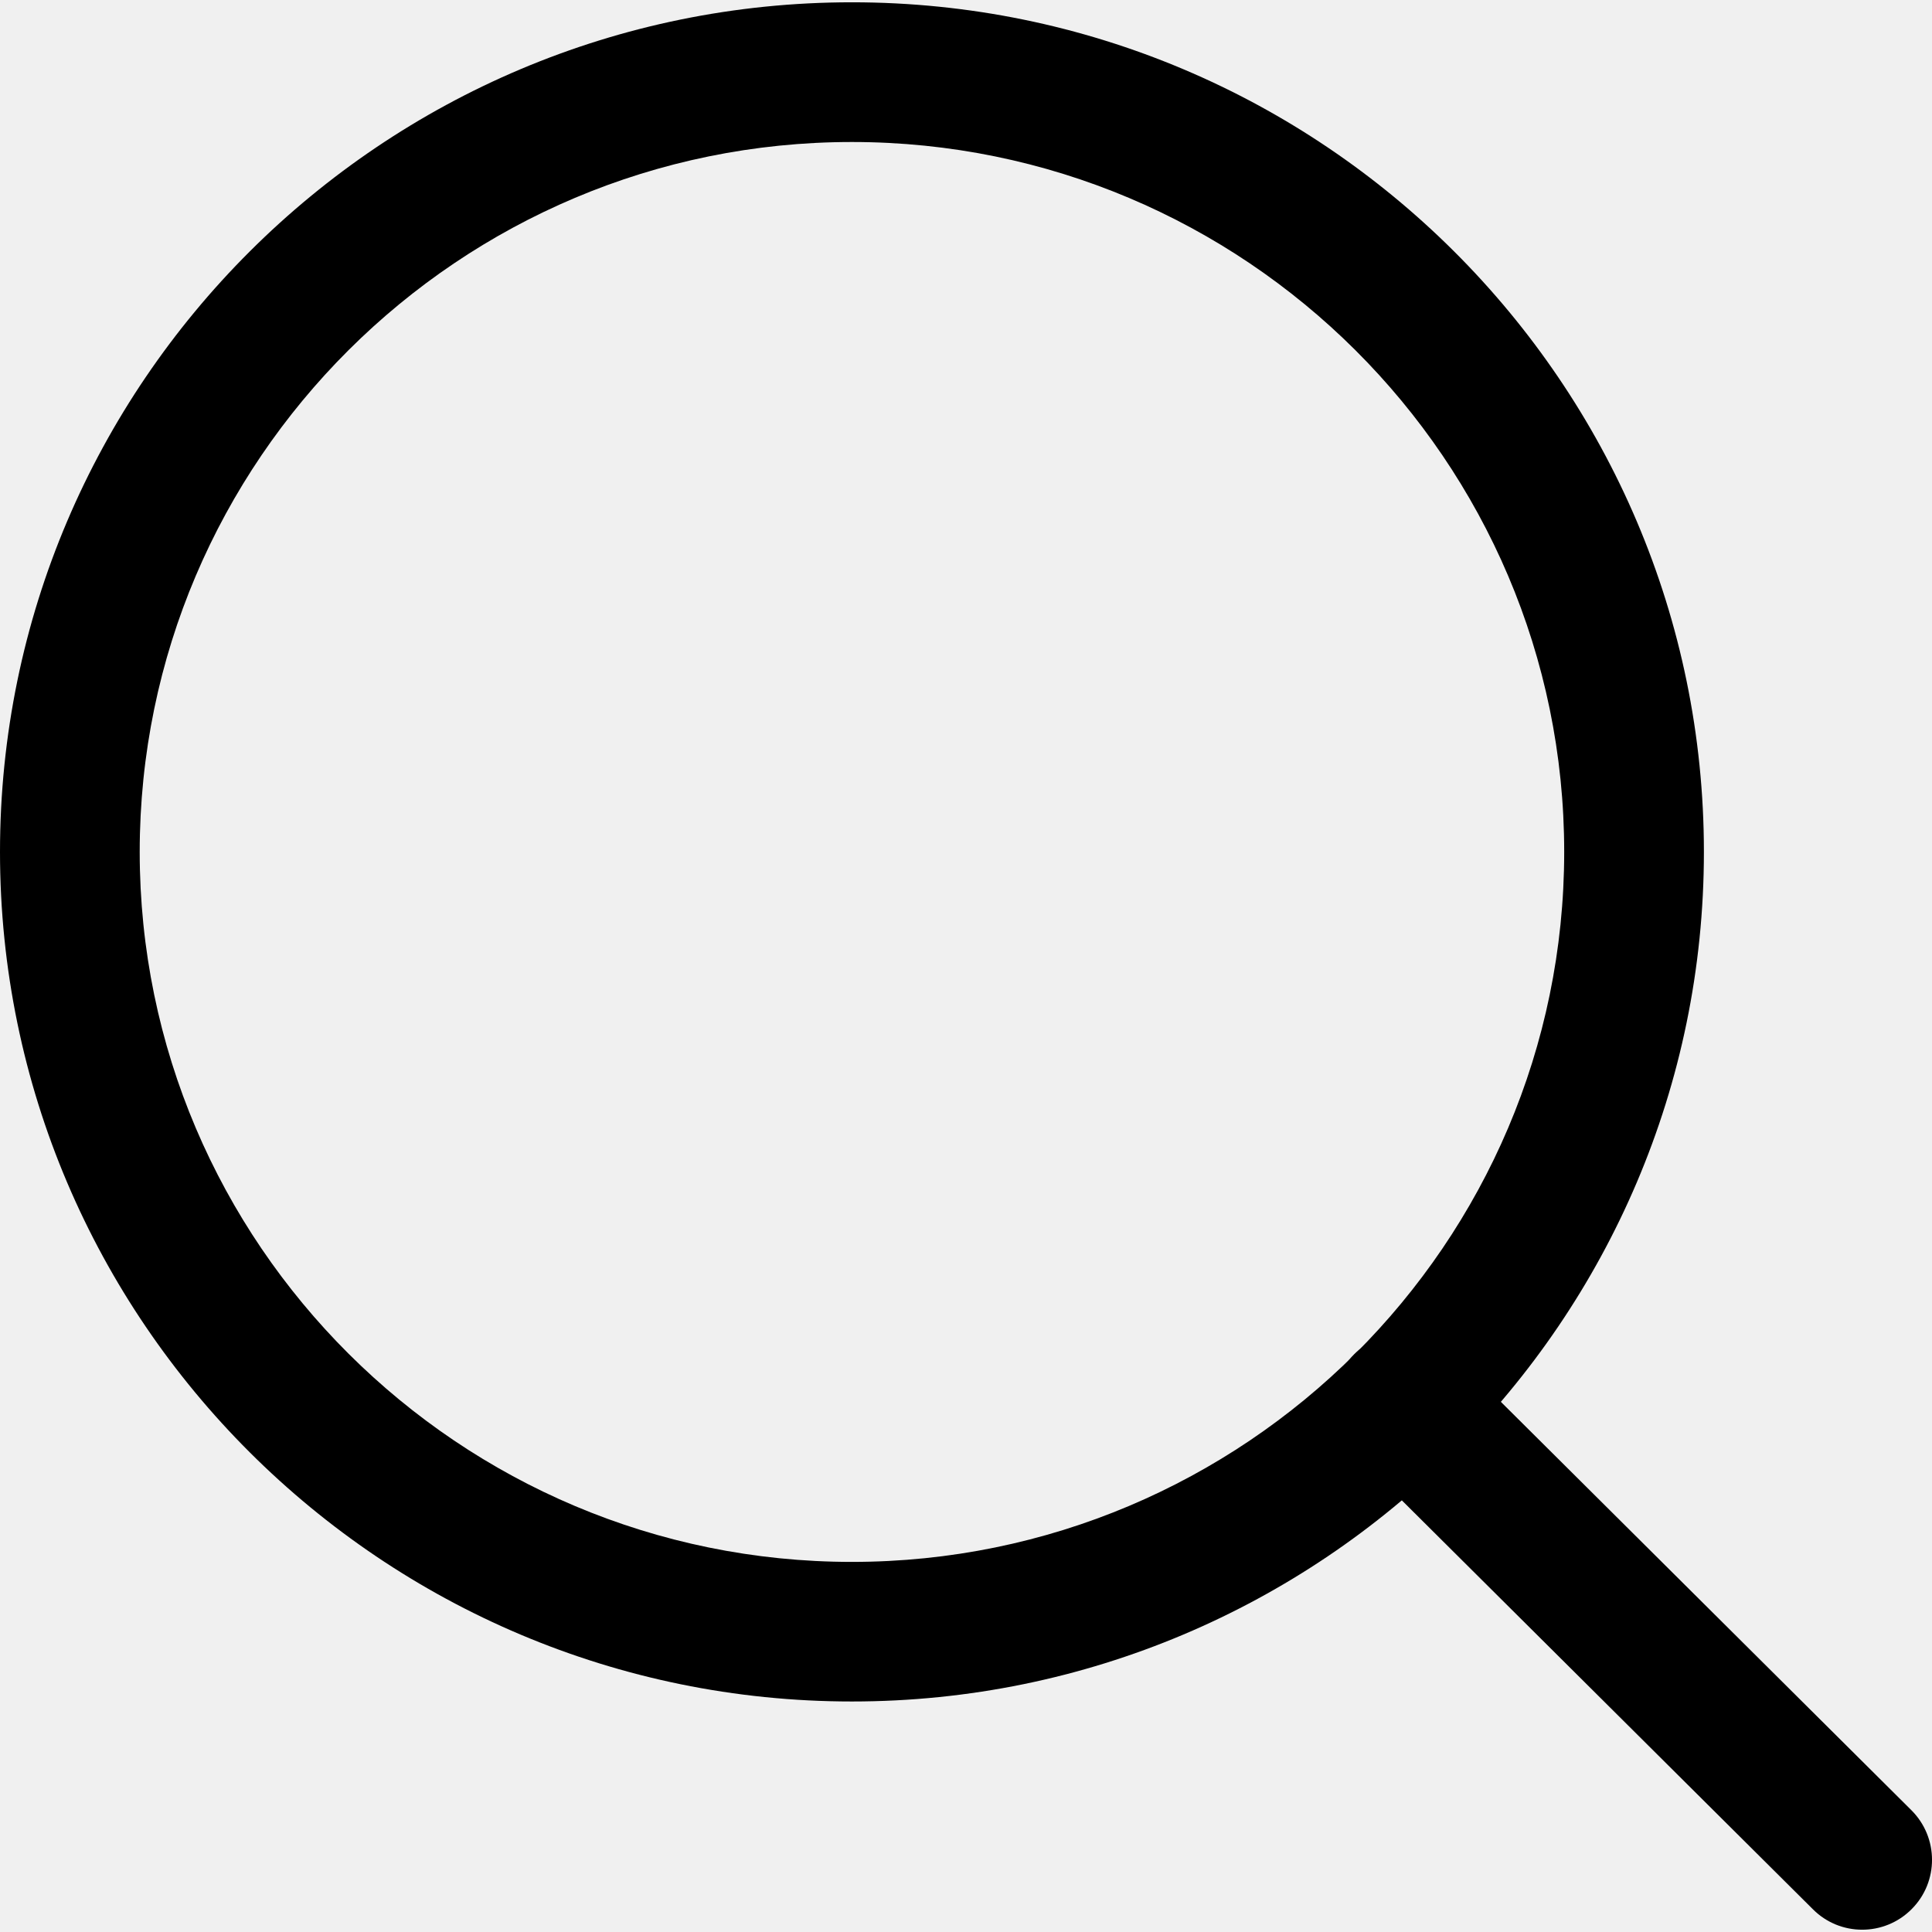
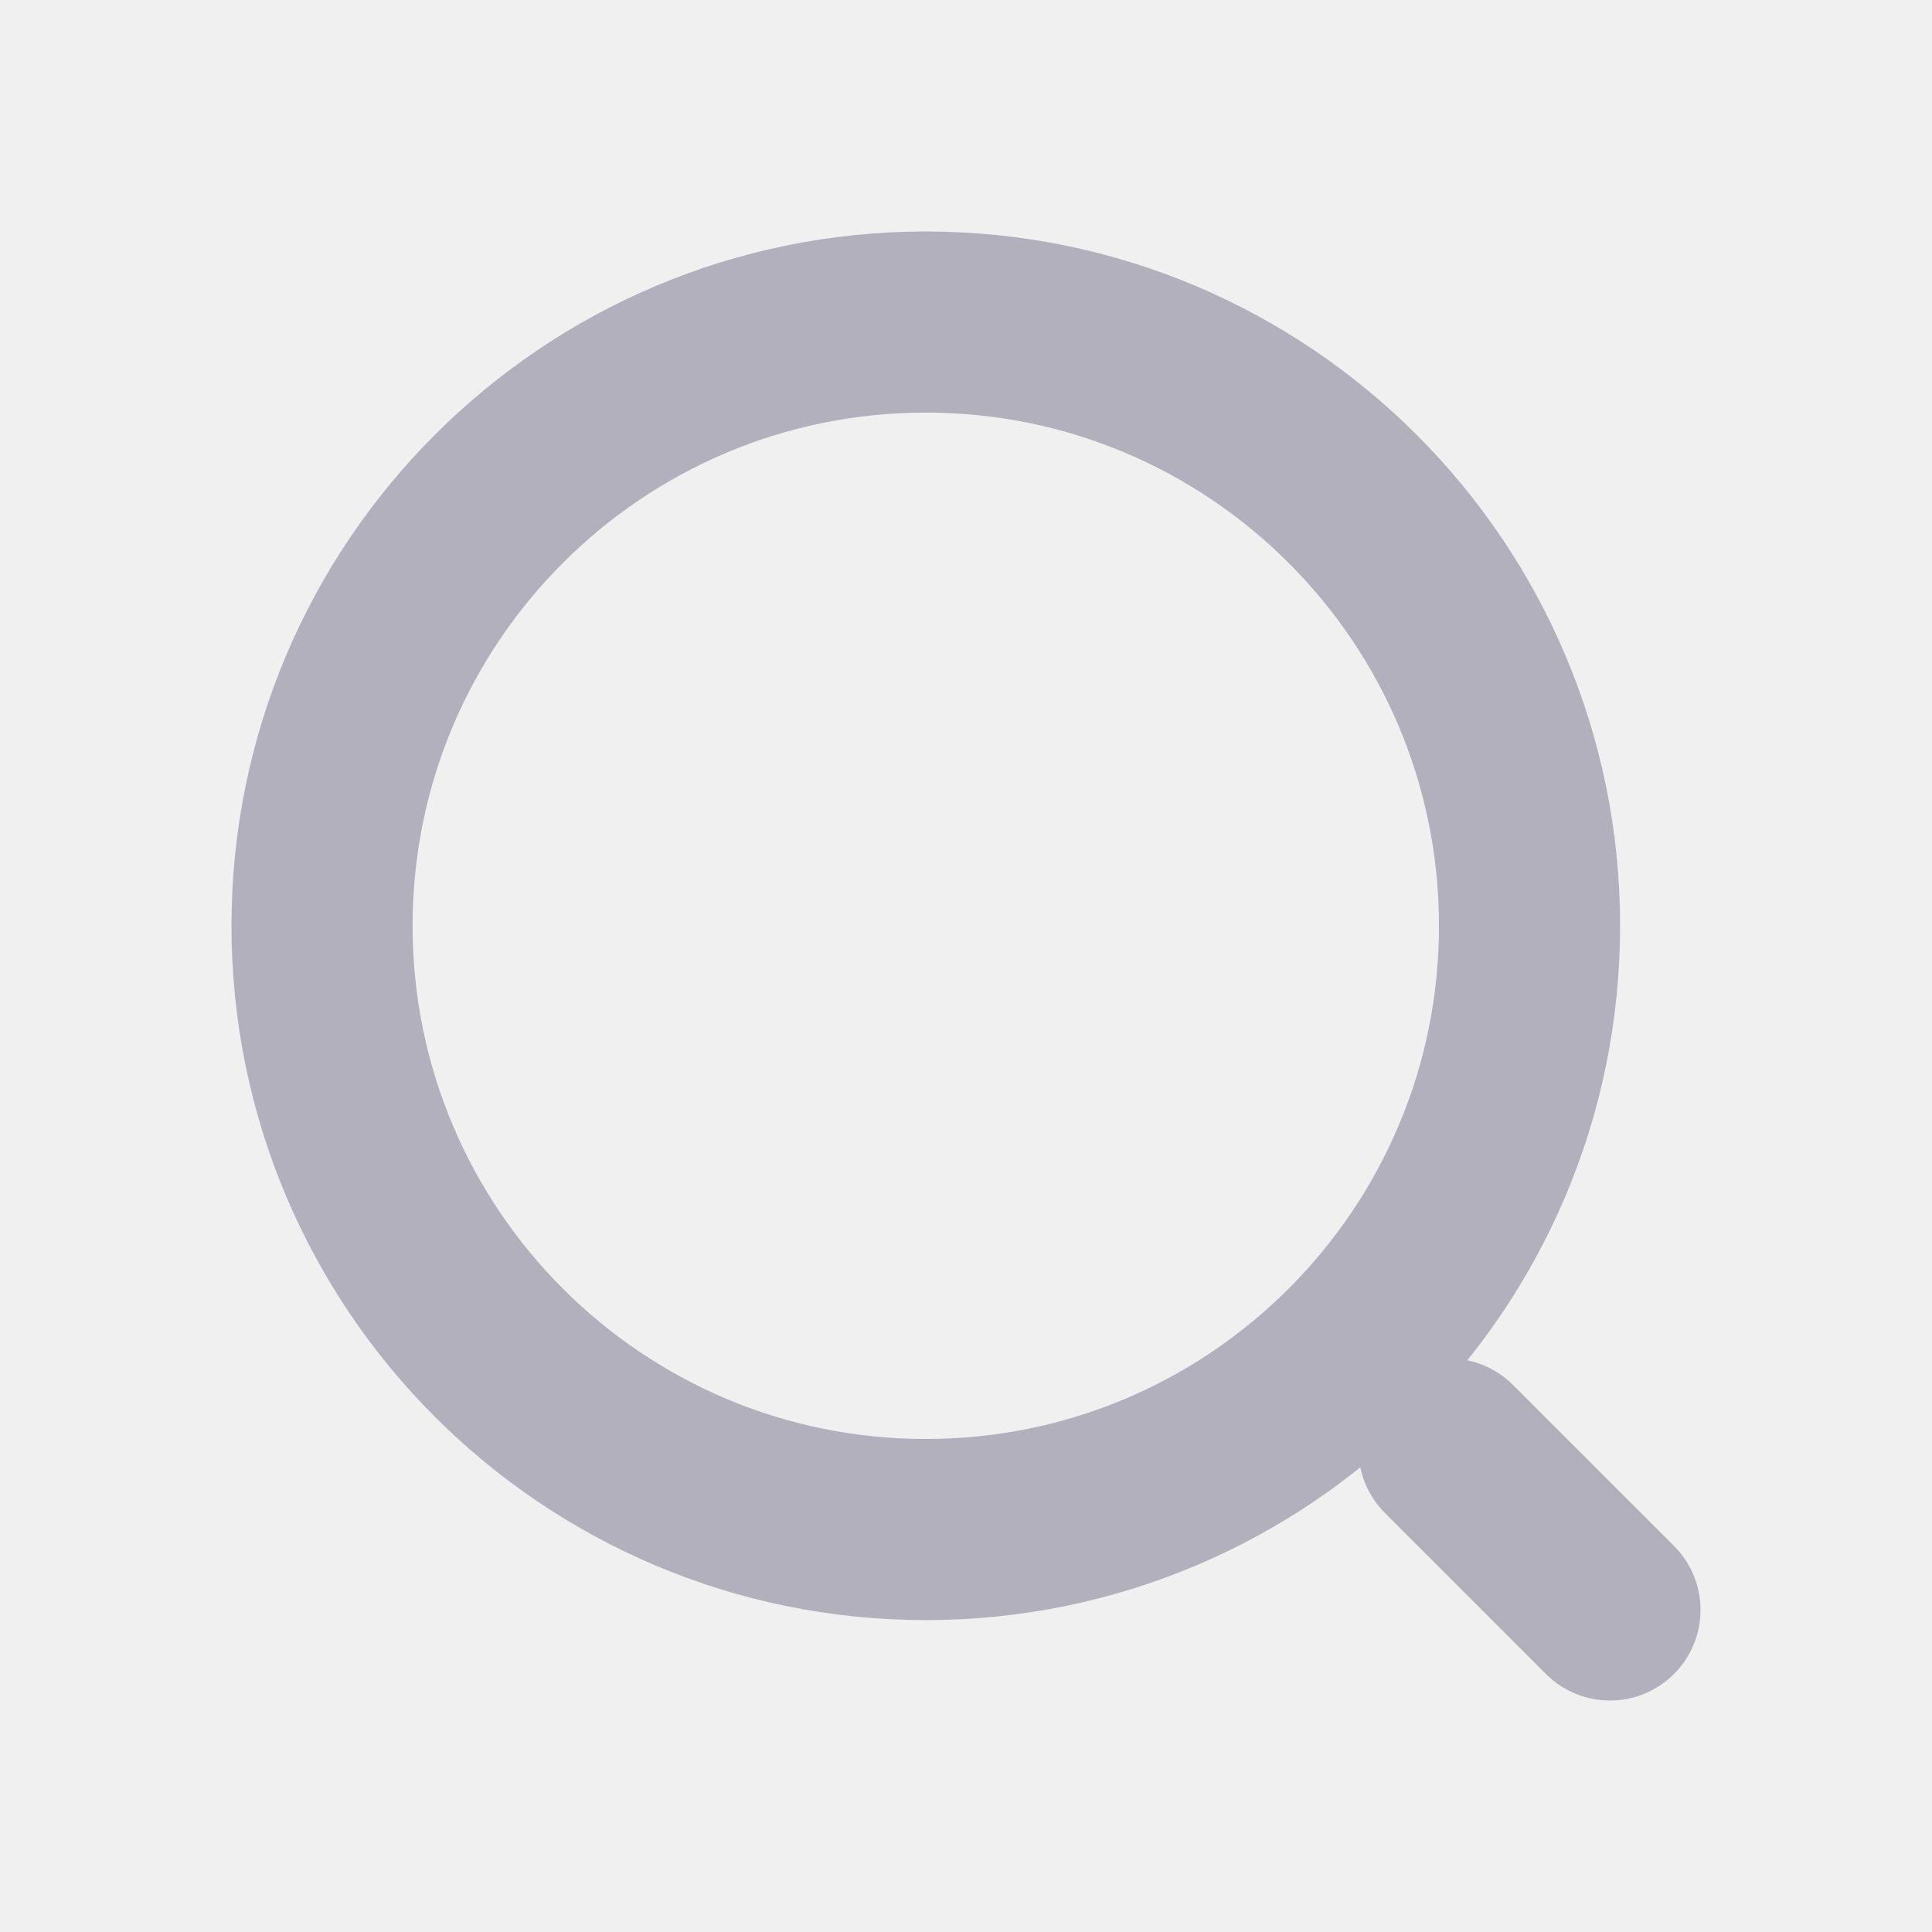
<svg xmlns="http://www.w3.org/2000/svg" width="16" height="16" viewBox="0 0 16 16" fill="none">
-   <g clip-path="url(#clip0_323_1253)">
-     <path d="M7.055 0.019C3.165 0.019 0 3.175 0 7.055C0 10.935 3.165 14.091 7.055 14.091C10.946 14.091 14.111 10.935 14.111 7.055C14.111 3.175 10.946 0.019 7.055 0.019ZM7.055 12.935C3.803 12.935 1.157 10.297 1.157 7.055C1.157 3.813 3.803 1.176 7.055 1.176C10.308 1.176 12.954 3.813 12.954 7.055C12.954 10.297 10.308 12.935 7.055 12.935Z" fill="black" />
-     <path d="M15.83 14.992L12.032 11.214C11.806 10.989 11.44 10.99 11.214 11.216C10.989 11.443 10.99 11.809 11.216 12.034L15.014 15.812C15.127 15.925 15.274 15.981 15.422 15.981C15.57 15.981 15.719 15.924 15.832 15.81C16.057 15.584 16.056 15.218 15.83 14.992Z" fill="black" />
-   </g>
-   <defs>
-     <clipPath id="clip0_323_1253">
-       <rect width="16" height="16" fill="white" />
-     </clipPath>
-   </defs>
+   <path d="M7.667 12.667C10.428 12.667 12.667 10.428 12.667 7.667C12.667 4.906 10.428 2.667 7.667 2.667C4.905 2.667 2.667 4.906 2.667 7.667C2.667 10.428 4.905 12.667 7.667 12.667Z" stroke="#B3B0BE" stroke-width="1.5" stroke-linecap="round" stroke-linejoin="round" />
+   <path d="M13.333 13.333L12 12" stroke="#B3B0BE" stroke-width="1.5" stroke-linecap="round" stroke-linejoin="round" />
</svg>
